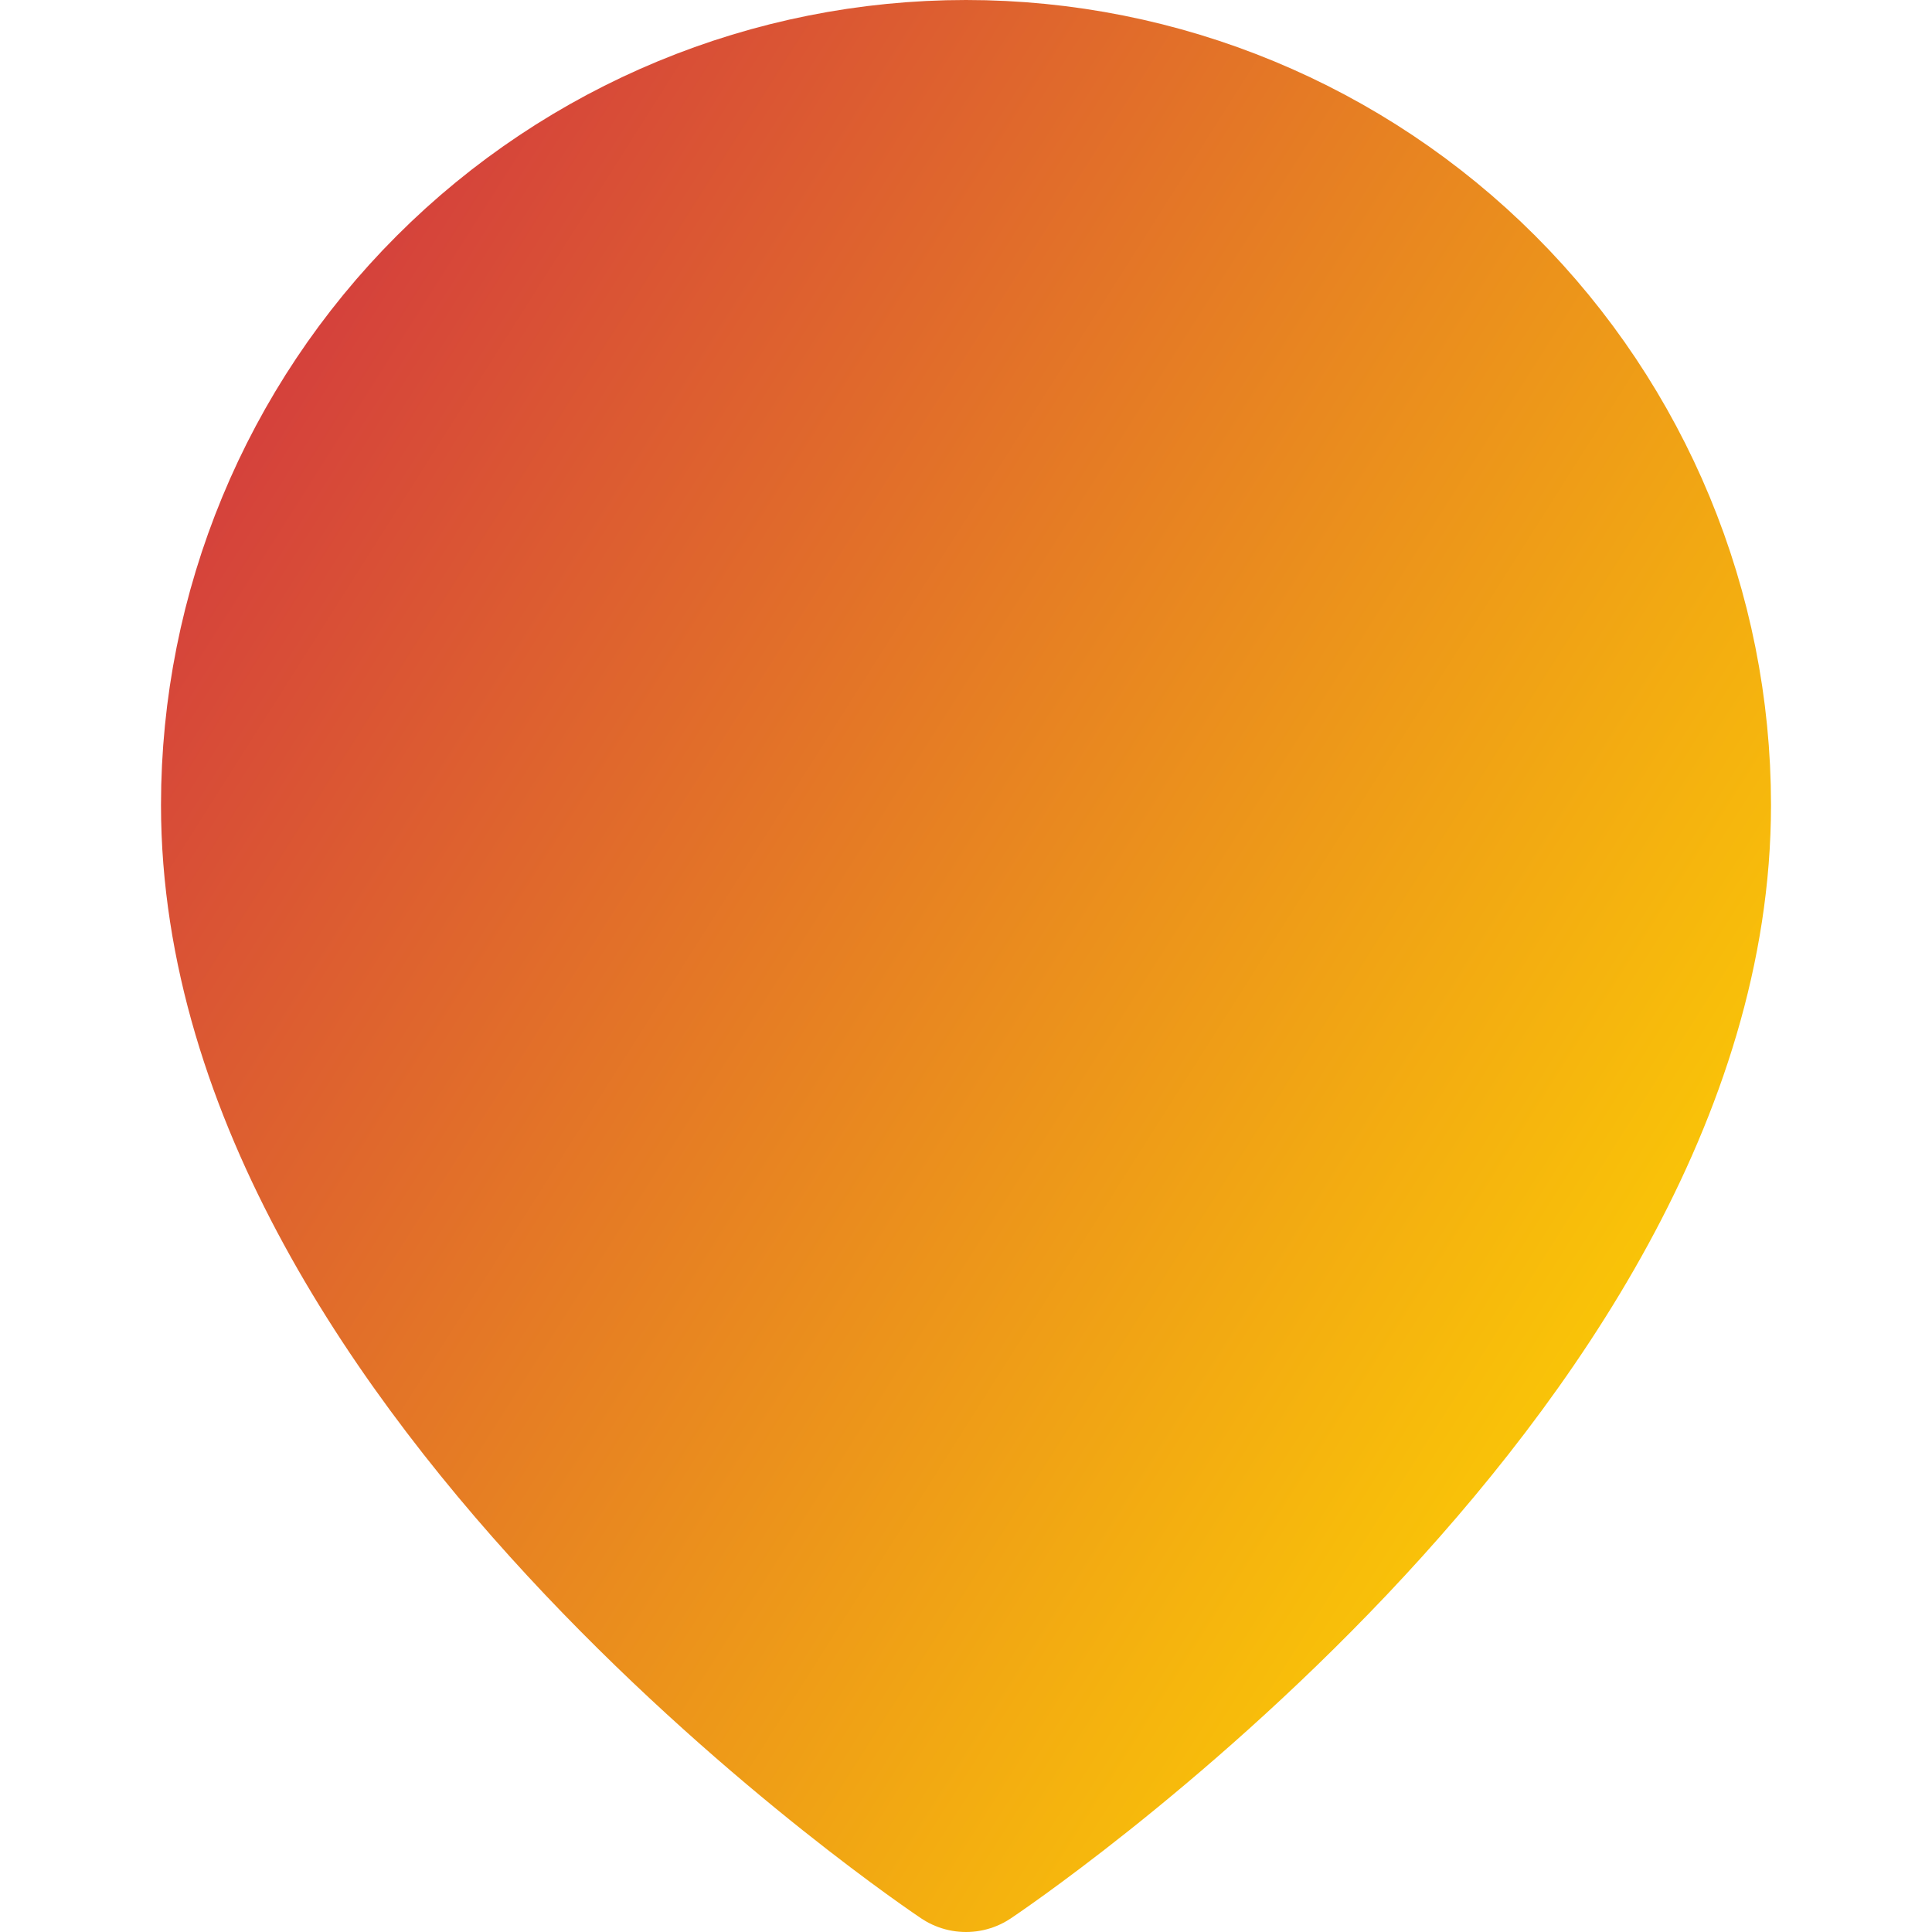
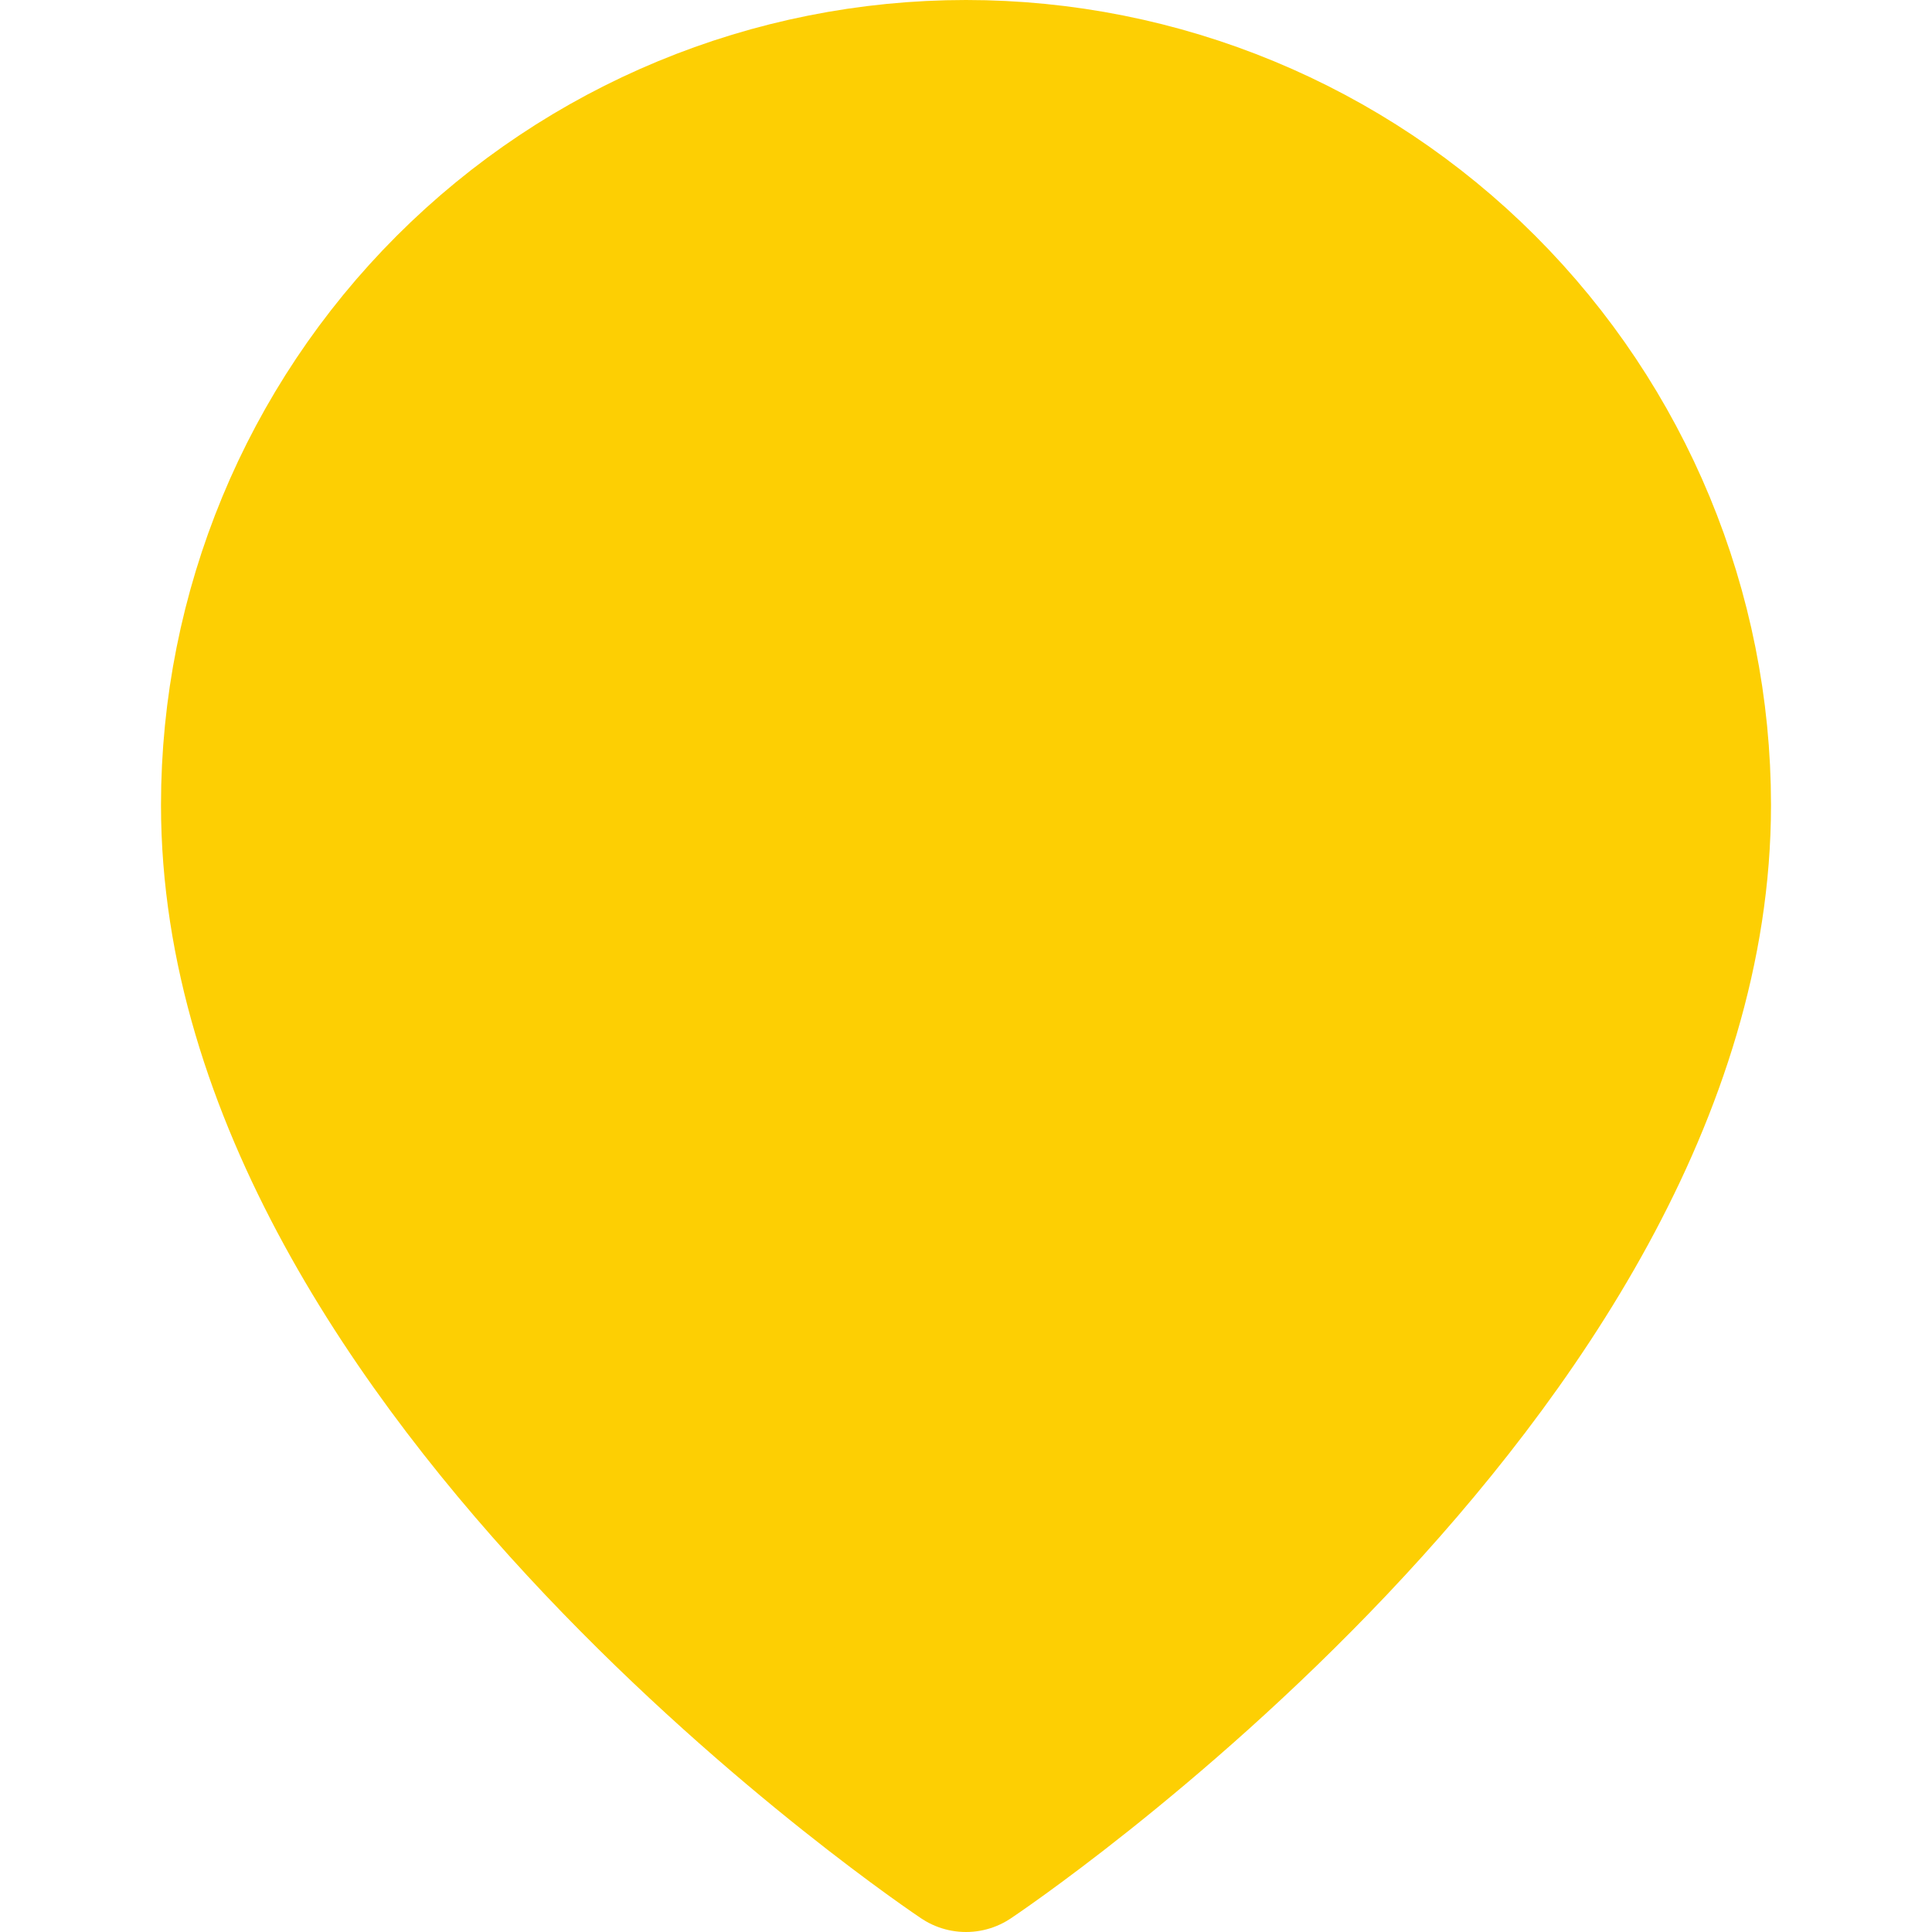
- <svg xmlns="http://www.w3.org/2000/svg" class="grayscale-0 invert-0 contrast-100 saturate-100" width="48" height="48" viewBox="0 0 48 48" fill="none">
-   <path d="M42 20C42 34 24 46 24 46C24 46 6 34 6 20C6 15.226 7.896 10.648 11.272 7.272C14.648 3.896 19.226 2 24 2C28.774 2 33.352 3.896 36.728 7.272C40.104 10.648 42 15.226 42 20Z" fill="url(#paint0_linear_44_21780)" />
-   <path d="M24 26C27.314 26 30 23.314 30 20C30 16.686 27.314 14 24 14C20.686 14 18 16.686 18 20C18 23.314 20.686 26 24 26Z" fill="url(#paint1_linear_44_21780)" />
-   <path d="M42 20C42 34 24 46 24 46C24 46 6 34 6 20C6 15.226 7.896 10.648 11.272 7.272C14.648 3.896 19.226 2 24 2C28.774 2 33.352 3.896 36.728 7.272C40.104 10.648 42 15.226 42 20Z" stroke="url(#paint2_linear_44_21780)" stroke-width="4" stroke-linecap="round" stroke-linejoin="round" />
-   <path d="M24 26C27.314 26 30 23.314 30 20C30 16.686 27.314 14 24 14C20.686 14 18 16.686 18 20C18 23.314 20.686 26 24 26Z" stroke="url(#paint3_linear_44_21780)" stroke-width="4" stroke-linecap="round" stroke-linejoin="round" />
-   <defs>
-     <linearGradient id="paint0_linear_44_21780" x1="6" y1="6.139" x2="47.37" y2="32.35" gradientUnits="userSpaceOnUse">
-       <stop offset="0.015" stop-color="#D33B3E" />
-       <stop offset="1" stop-color="#FFD700" />
-     </linearGradient>
-     <linearGradient id="paint1_linear_44_21780" x1="6" y1="6.139" x2="47.37" y2="32.35" gradientUnits="userSpaceOnUse">
-       <stop offset="0.015" stop-color="#D33B3E" />
-       <stop offset="1" stop-color="#FFD700" />
-     </linearGradient>
-     <linearGradient id="paint2_linear_44_21780" x1="6" y1="6.139" x2="47.37" y2="32.35" gradientUnits="userSpaceOnUse">
-       <stop offset="0.015" stop-color="#D33B3E" />
-       <stop offset="1" stop-color="#FFD700" />
-     </linearGradient>
-     <linearGradient id="paint3_linear_44_21780" x1="6" y1="6.139" x2="47.37" y2="32.35" gradientUnits="userSpaceOnUse">
-       <stop offset="0.015" stop-color="#D33B3E" />
-       <stop offset="1" stop-color="#FFD700" />
-     </linearGradient>
-   </defs>
+ <svg xmlns="http://www.w3.org/2000/svg" width="48" height="48" viewBox="0 0 48 48" fill="none">
+   <path d="M42 20C42 34 24 46 24 46C24 46 6 34 6 20C6 15.226 7.896 10.648 11.272 7.272C14.648 3.896 19.226 2 24 2C28.774 2 33.352 3.896 36.728 7.272C40.104 10.648 42 15.226 42 20Z" fill="#FDCF03" />
+   <path d="M24 26C27.314 26 30 23.314 30 20C30 16.686 27.314 14 24 14C20.686 14 18 16.686 18 20C18 23.314 20.686 26 24 26Z" fill="#FDCF03" />
+   <path d="M42 20C42 34 24 46 24 46C24 46 6 34 6 20C6 15.226 7.896 10.648 11.272 7.272C14.648 3.896 19.226 2 24 2C28.774 2 33.352 3.896 36.728 7.272C40.104 10.648 42 15.226 42 20Z" stroke="#FDCF03" stroke-width="4" stroke-linecap="round" stroke-linejoin="round" />
+   <path d="M24 26C27.314 26 30 23.314 30 20C30 16.686 27.314 14 24 14C20.686 14 18 16.686 18 20C18 23.314 20.686 26 24 26Z" stroke="#FDCF03" stroke-width="4" stroke-linecap="round" stroke-linejoin="round" />
</svg>
